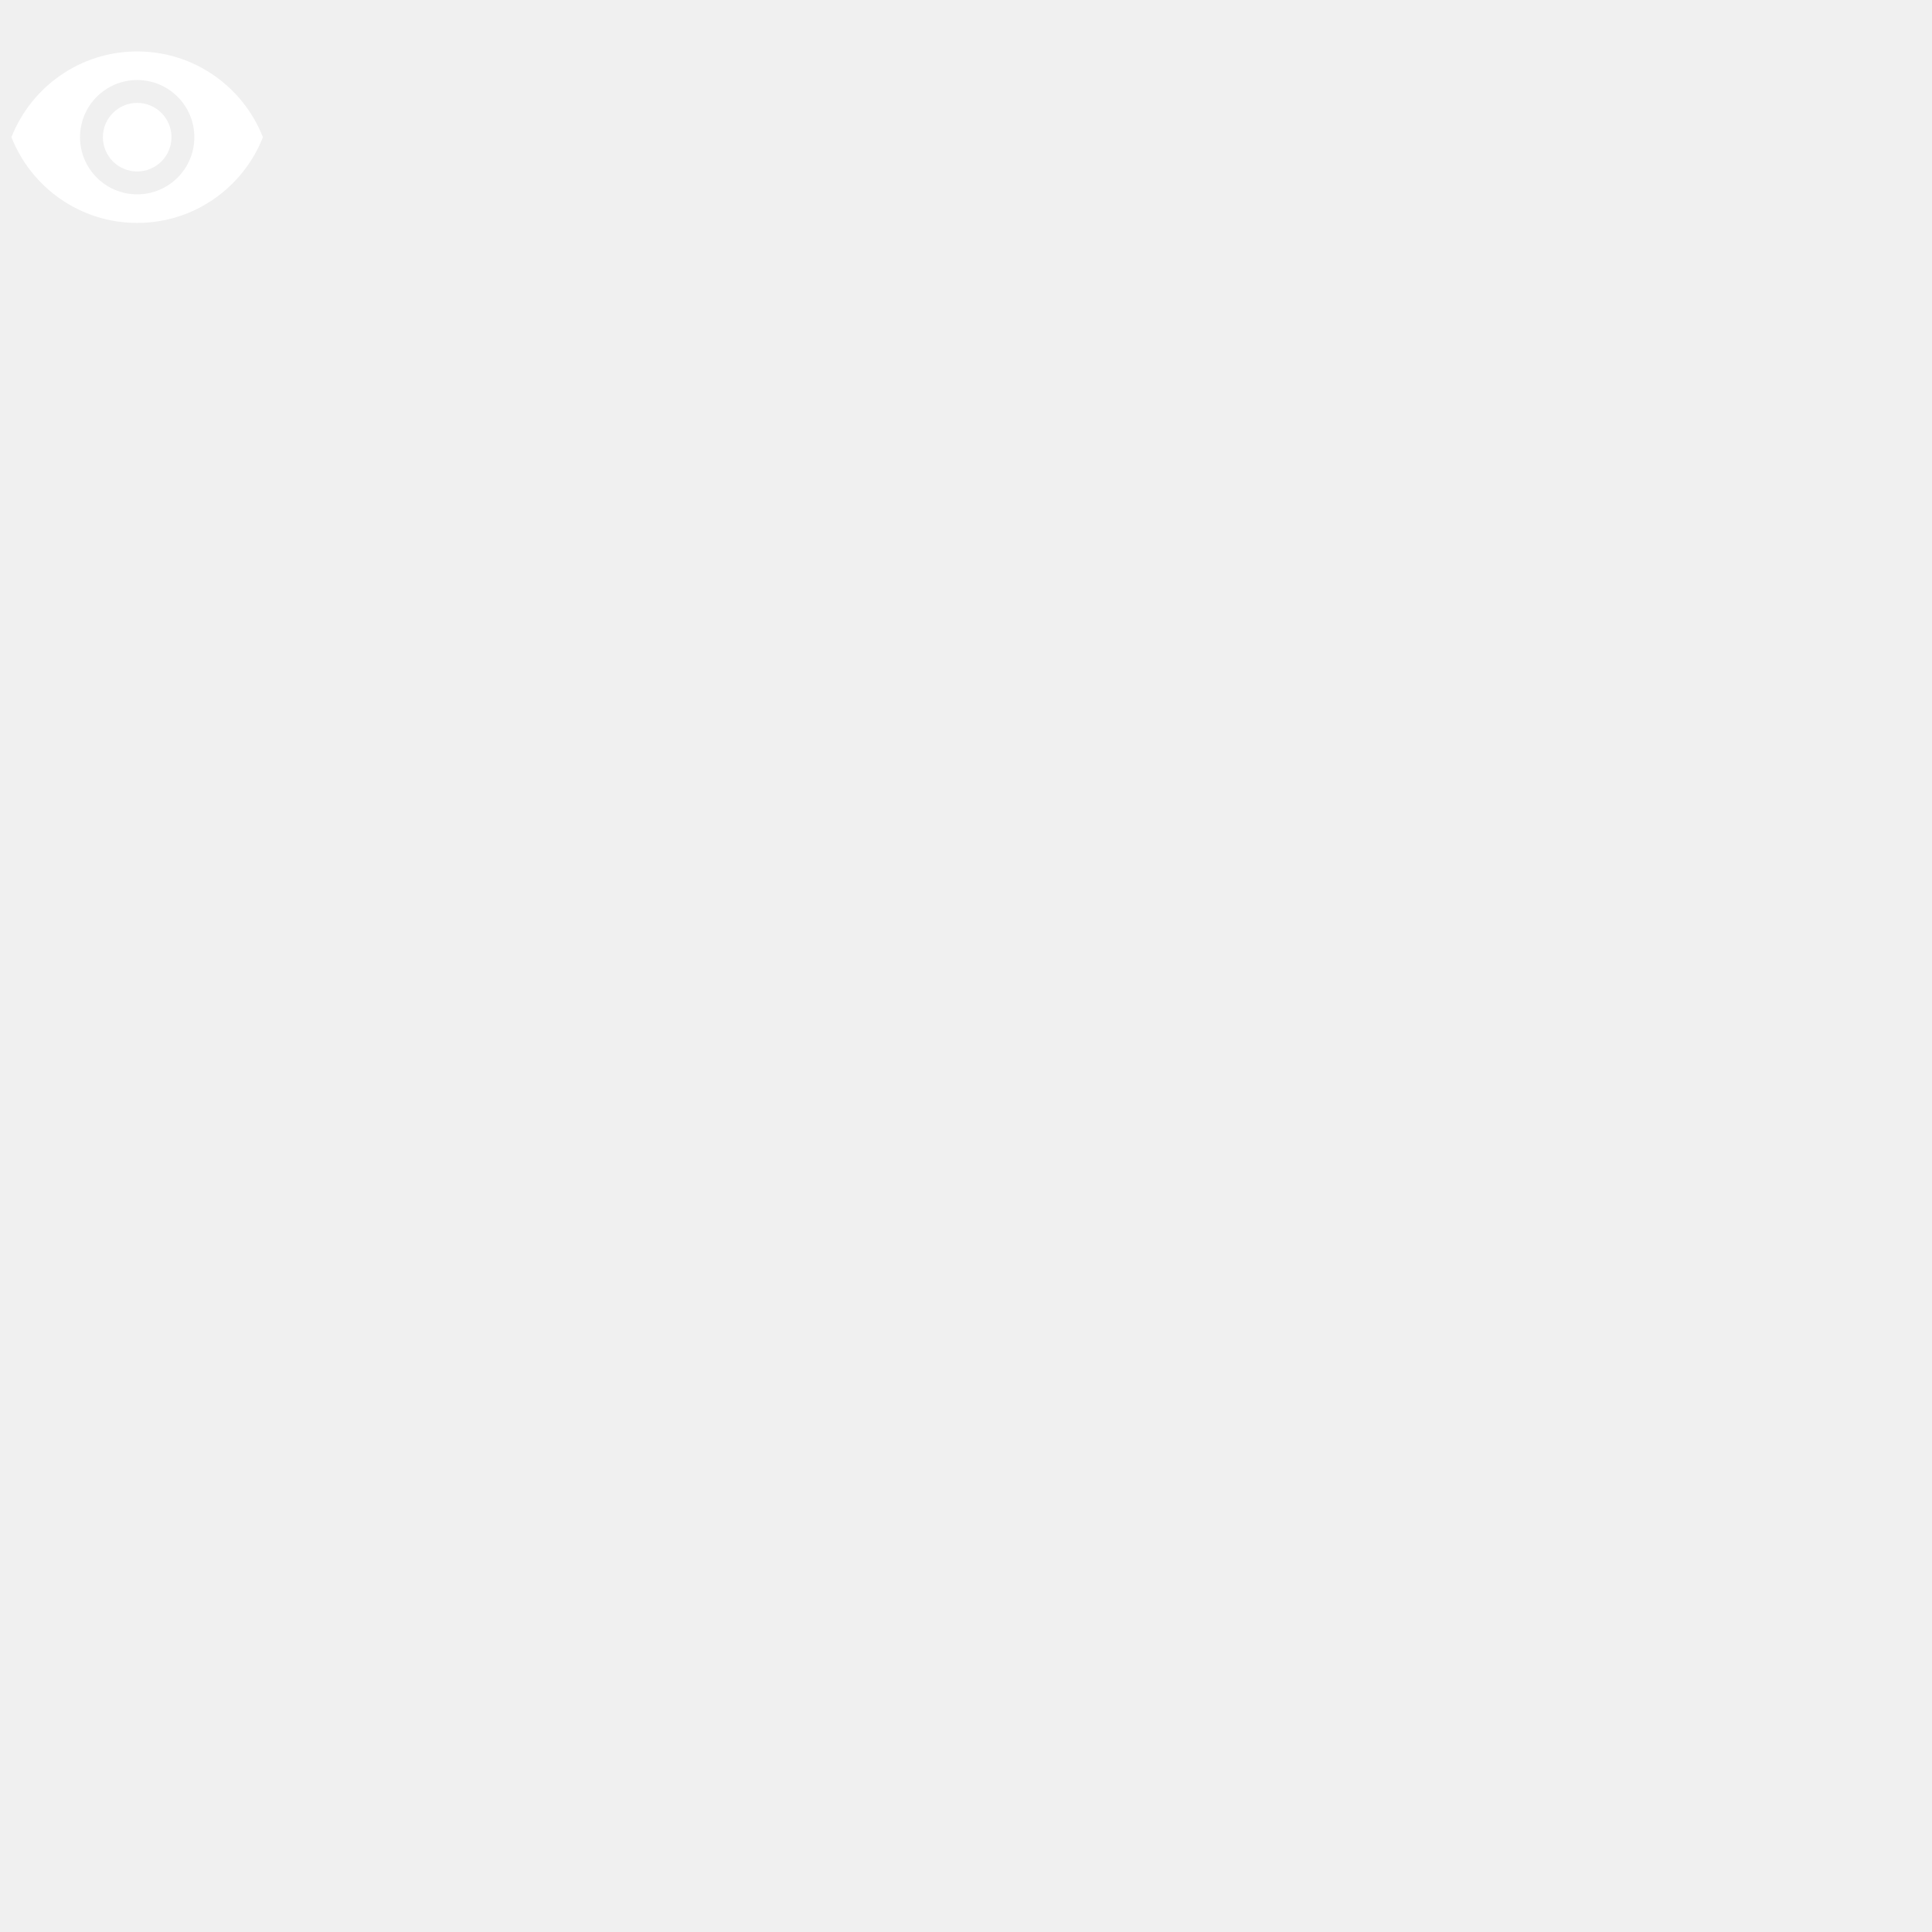
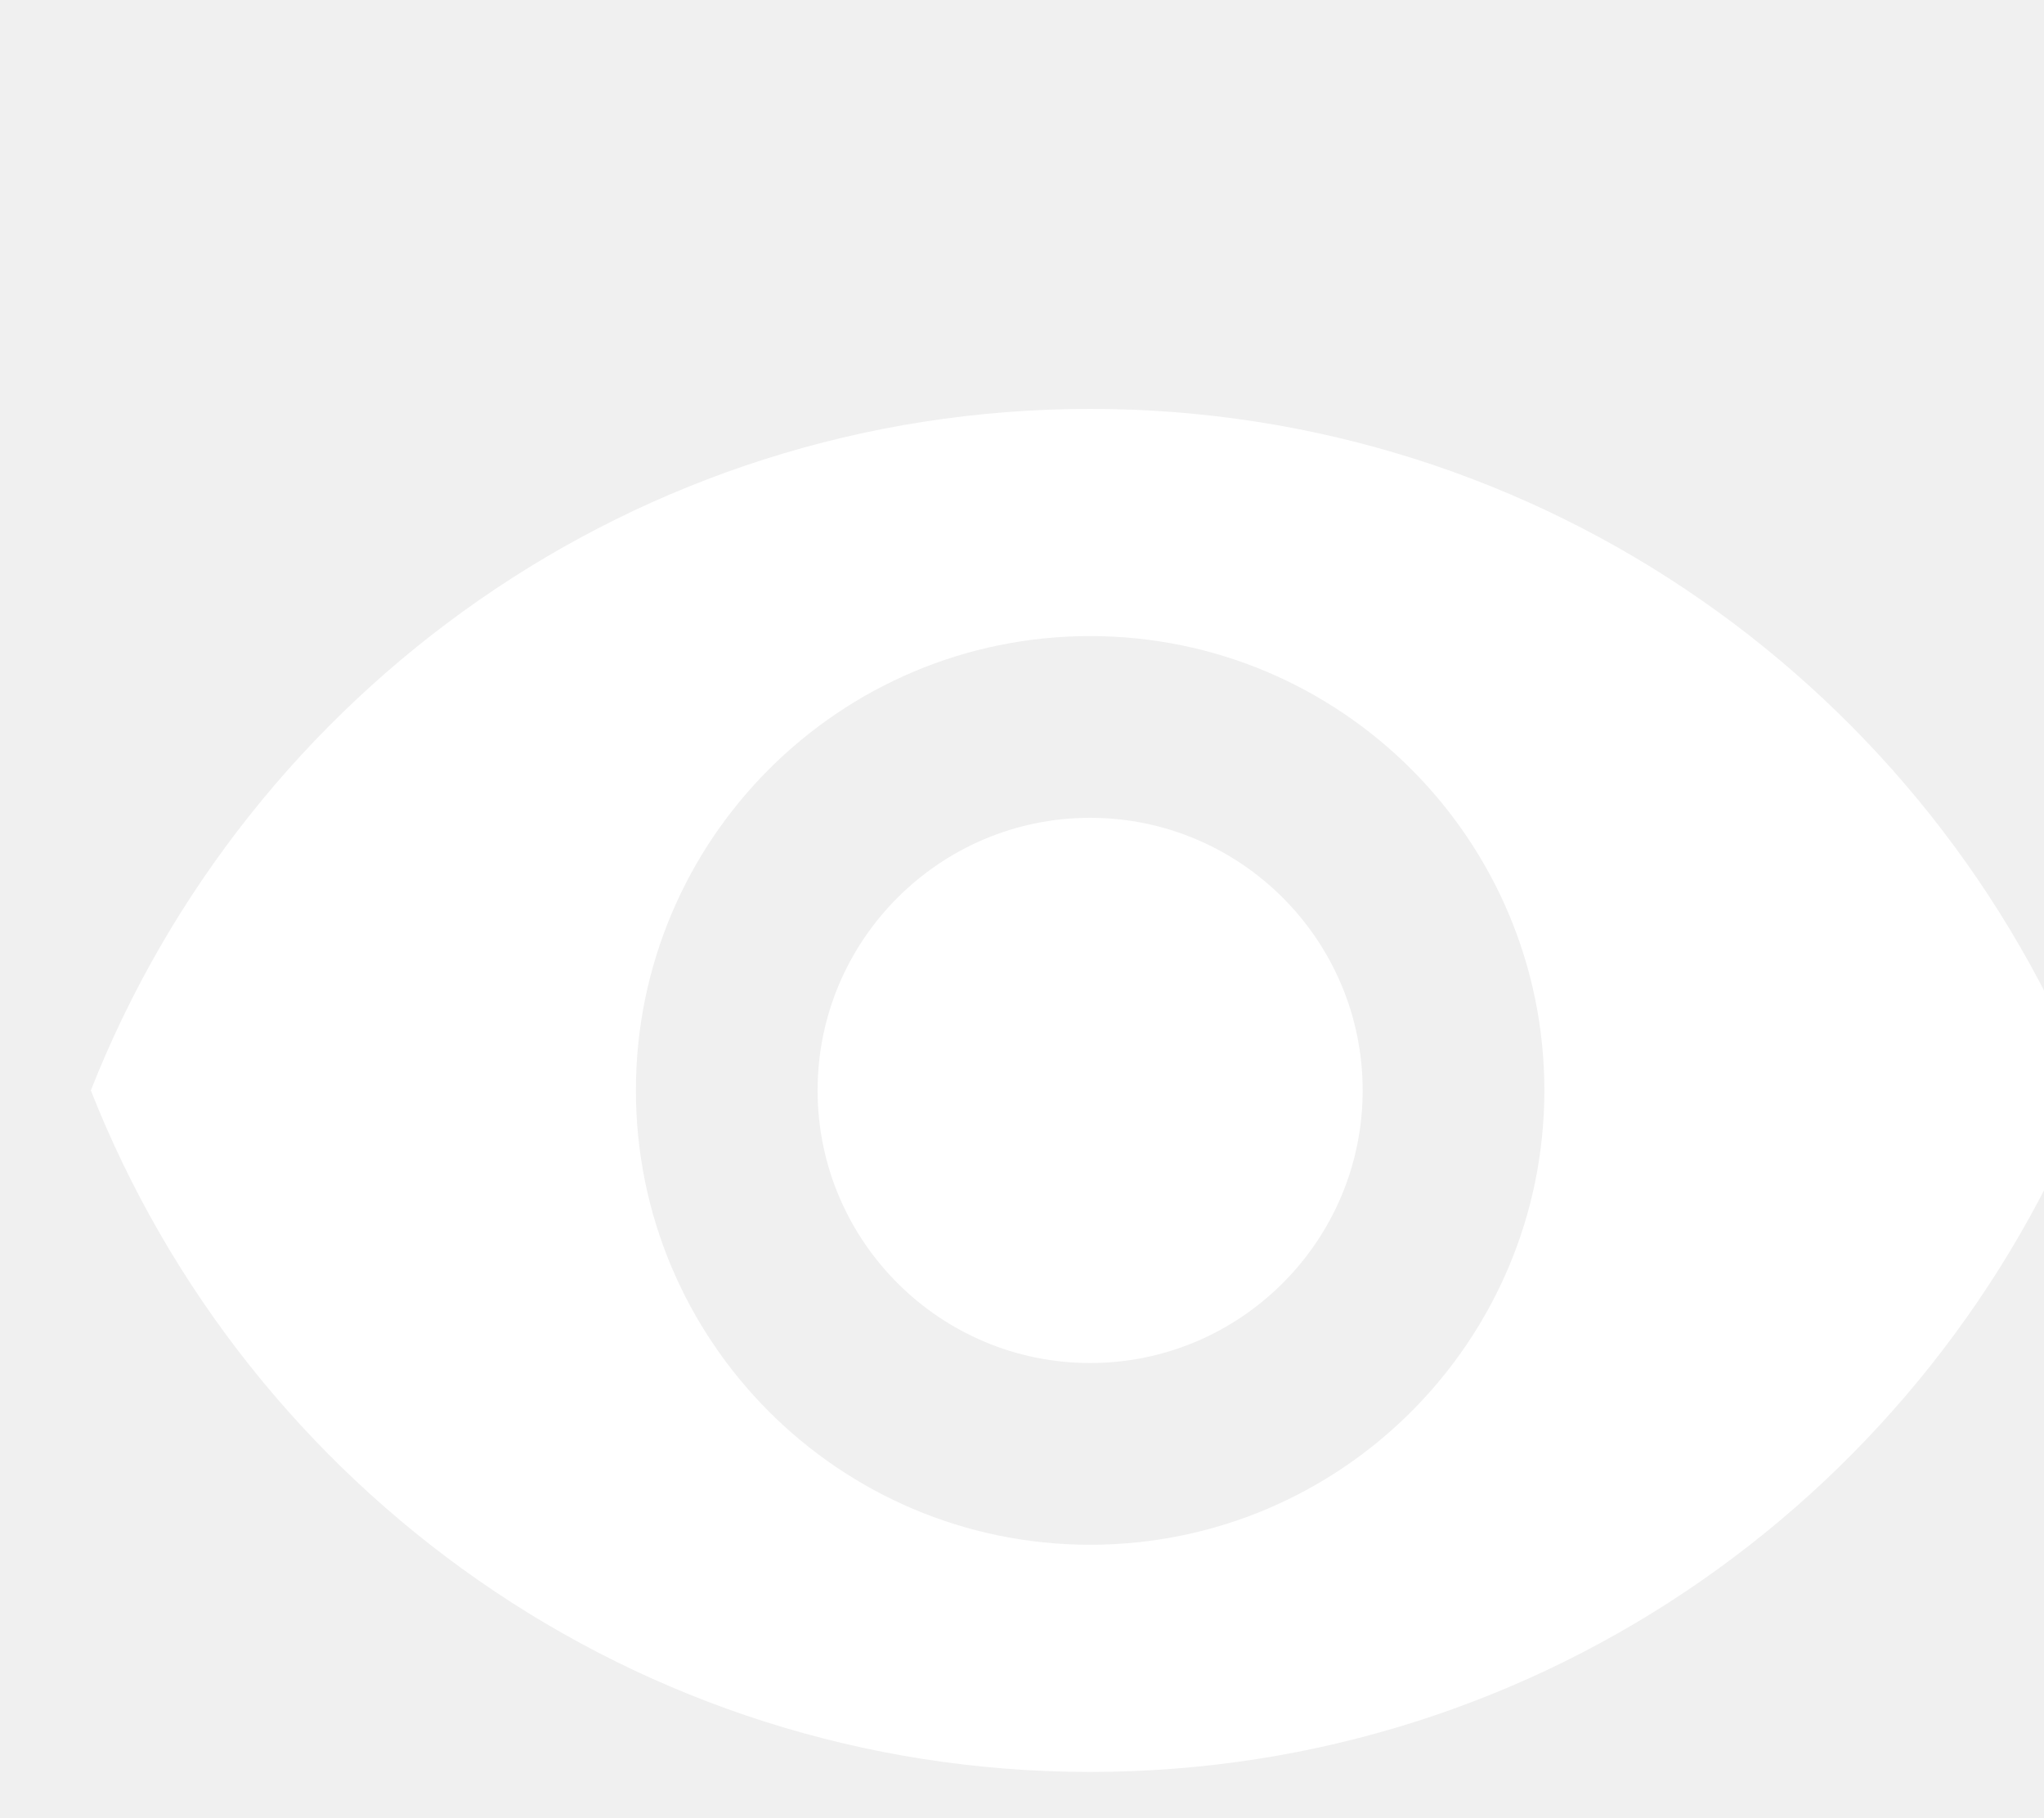
- <svg xmlns="http://www.w3.org/2000/svg" width="338" height="338">
+ <svg xmlns="http://www.w3.org/2000/svg" width="45" height="40">
  <g fill="none" fill-rule="evenodd">
    <path d="M0 0h48v48H0z" />
    <path d="M24 9C14 9 5.46 15.22 2 24c3.46 8.78 12 15 22 15 10.01 0 18.54-6.22 22-15-3.46-8.78-11.99-15-22-15Zm0 25c-5.52 0-10-4.48-10-10s4.48-10 10-10 10 4.48 10 10-4.48 10-10 10Zm0-16c-3.31 0-6 2.69-6 6s2.69 6 6 6 6-2.69 6-6-2.69-6-6-6Z" fill="#FFF" fill-rule="nonzero" />
  </g>
</svg>
